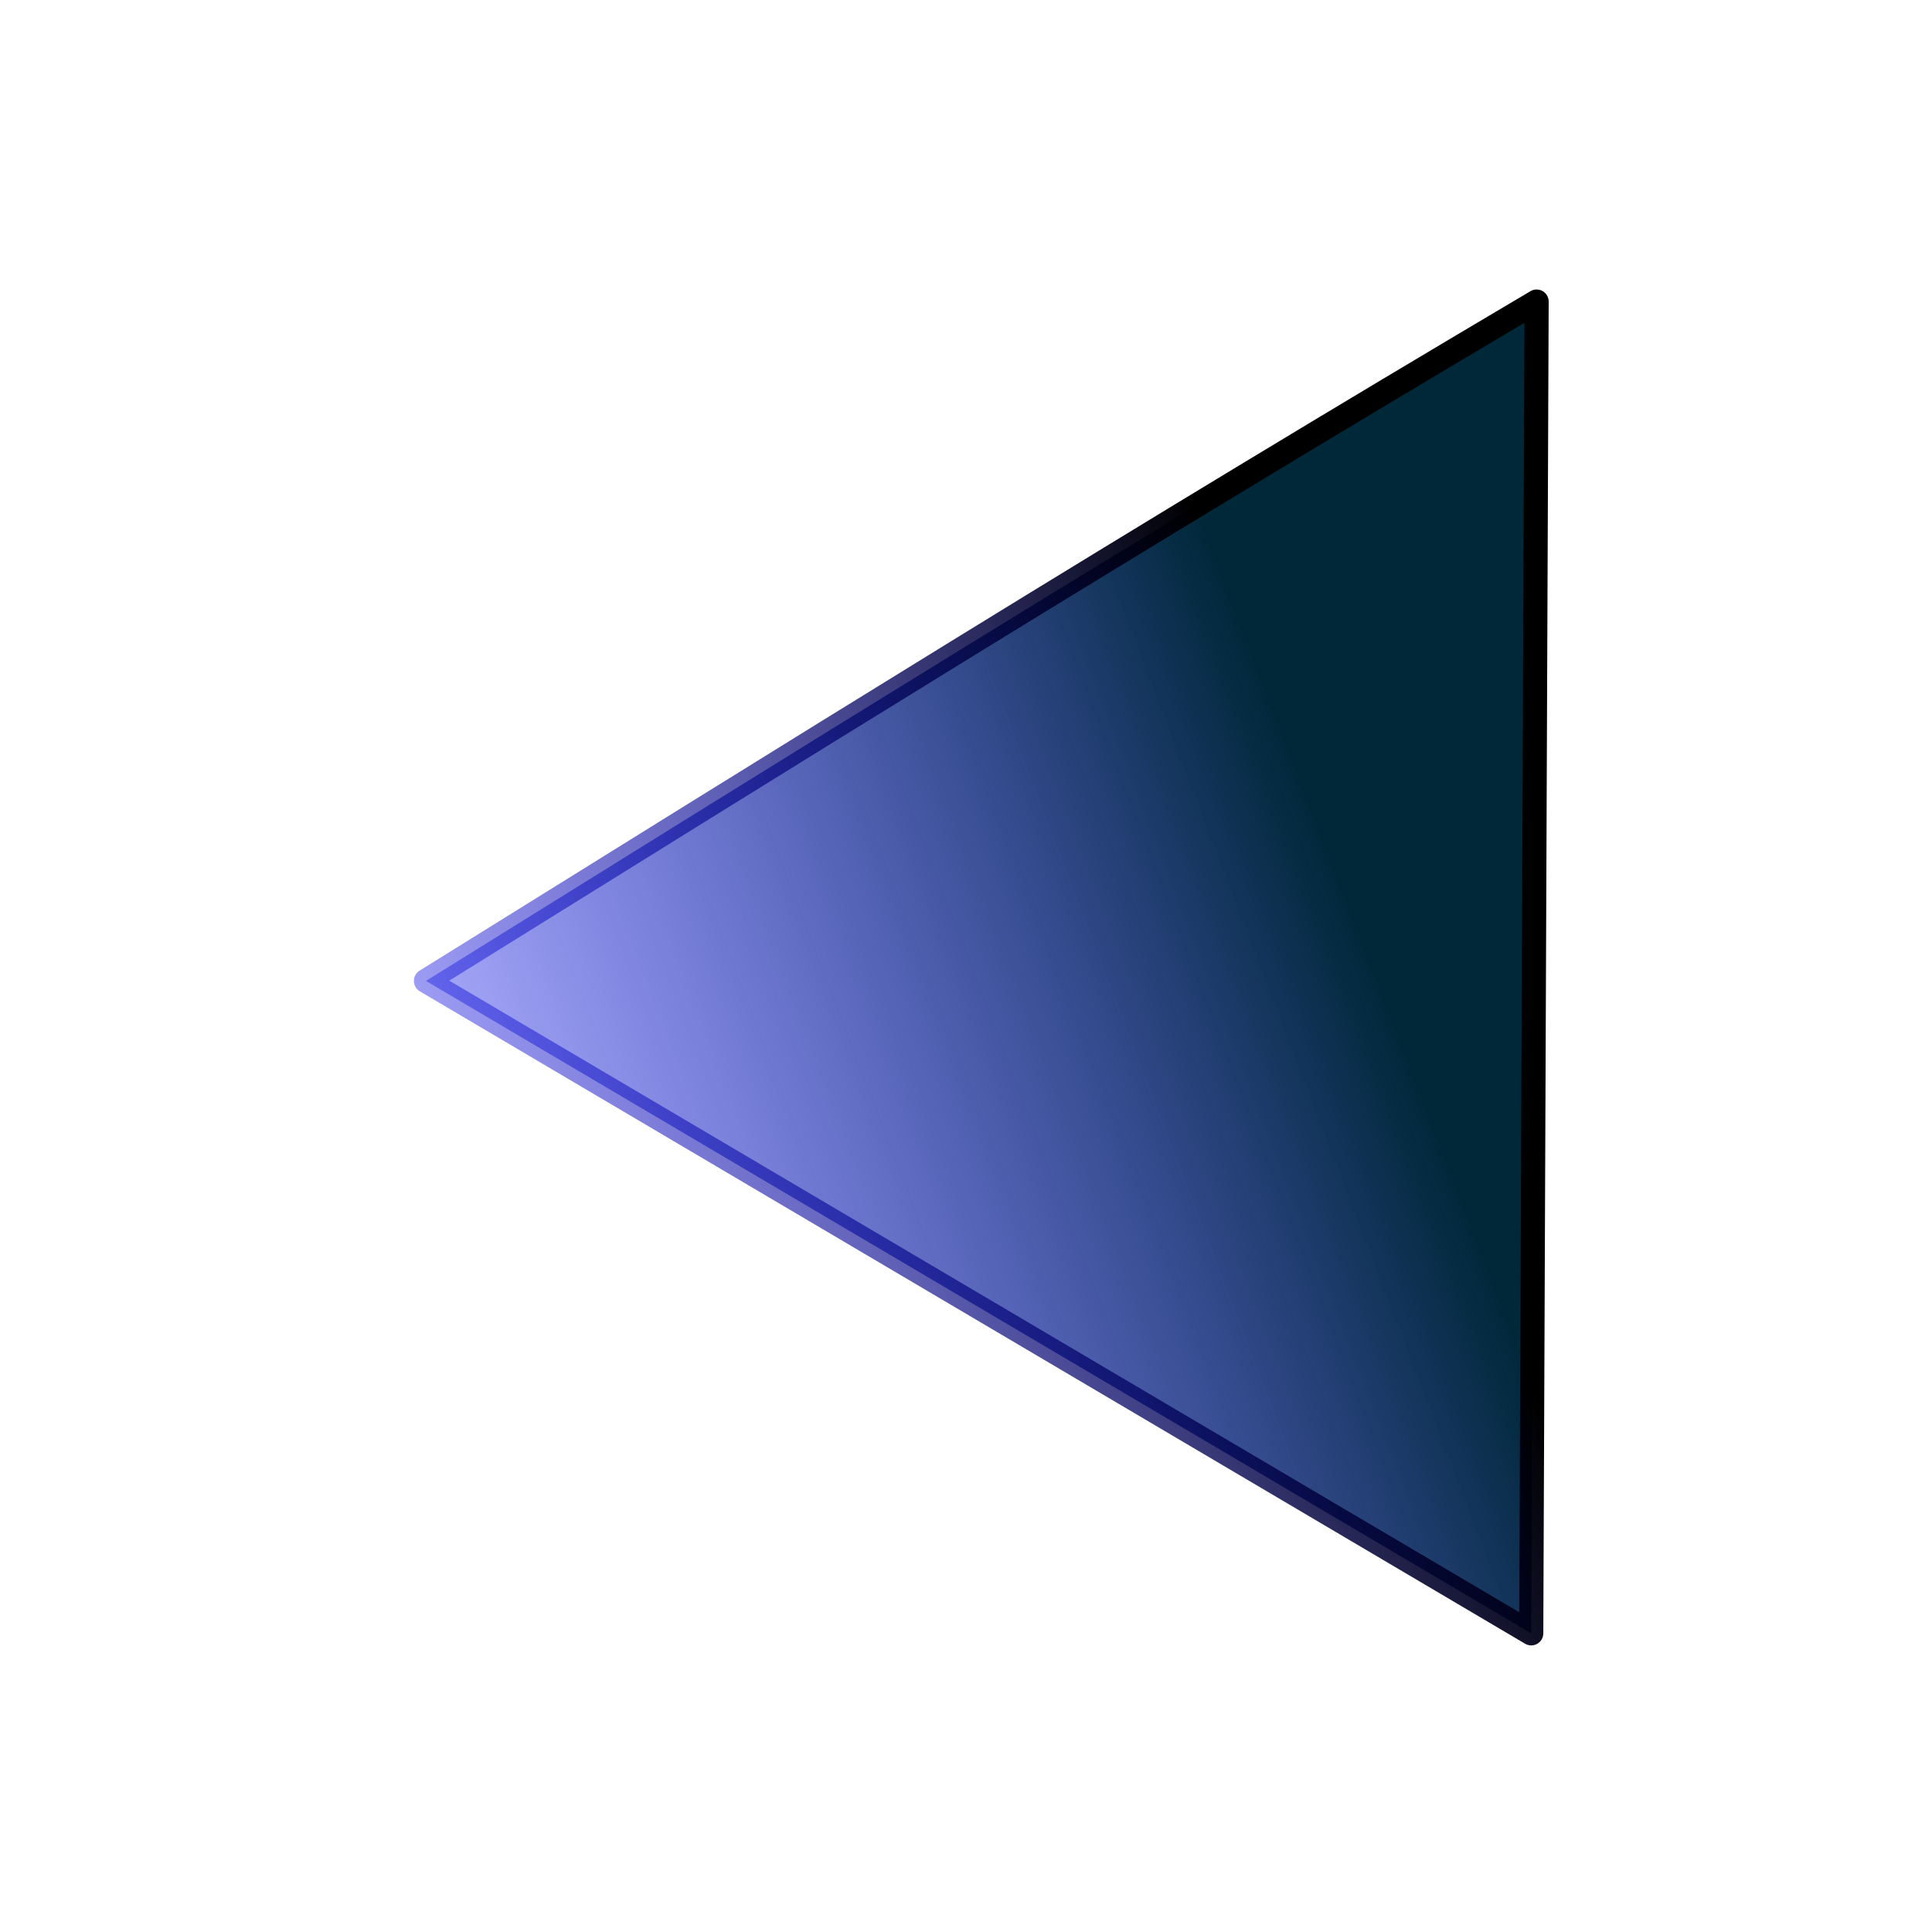
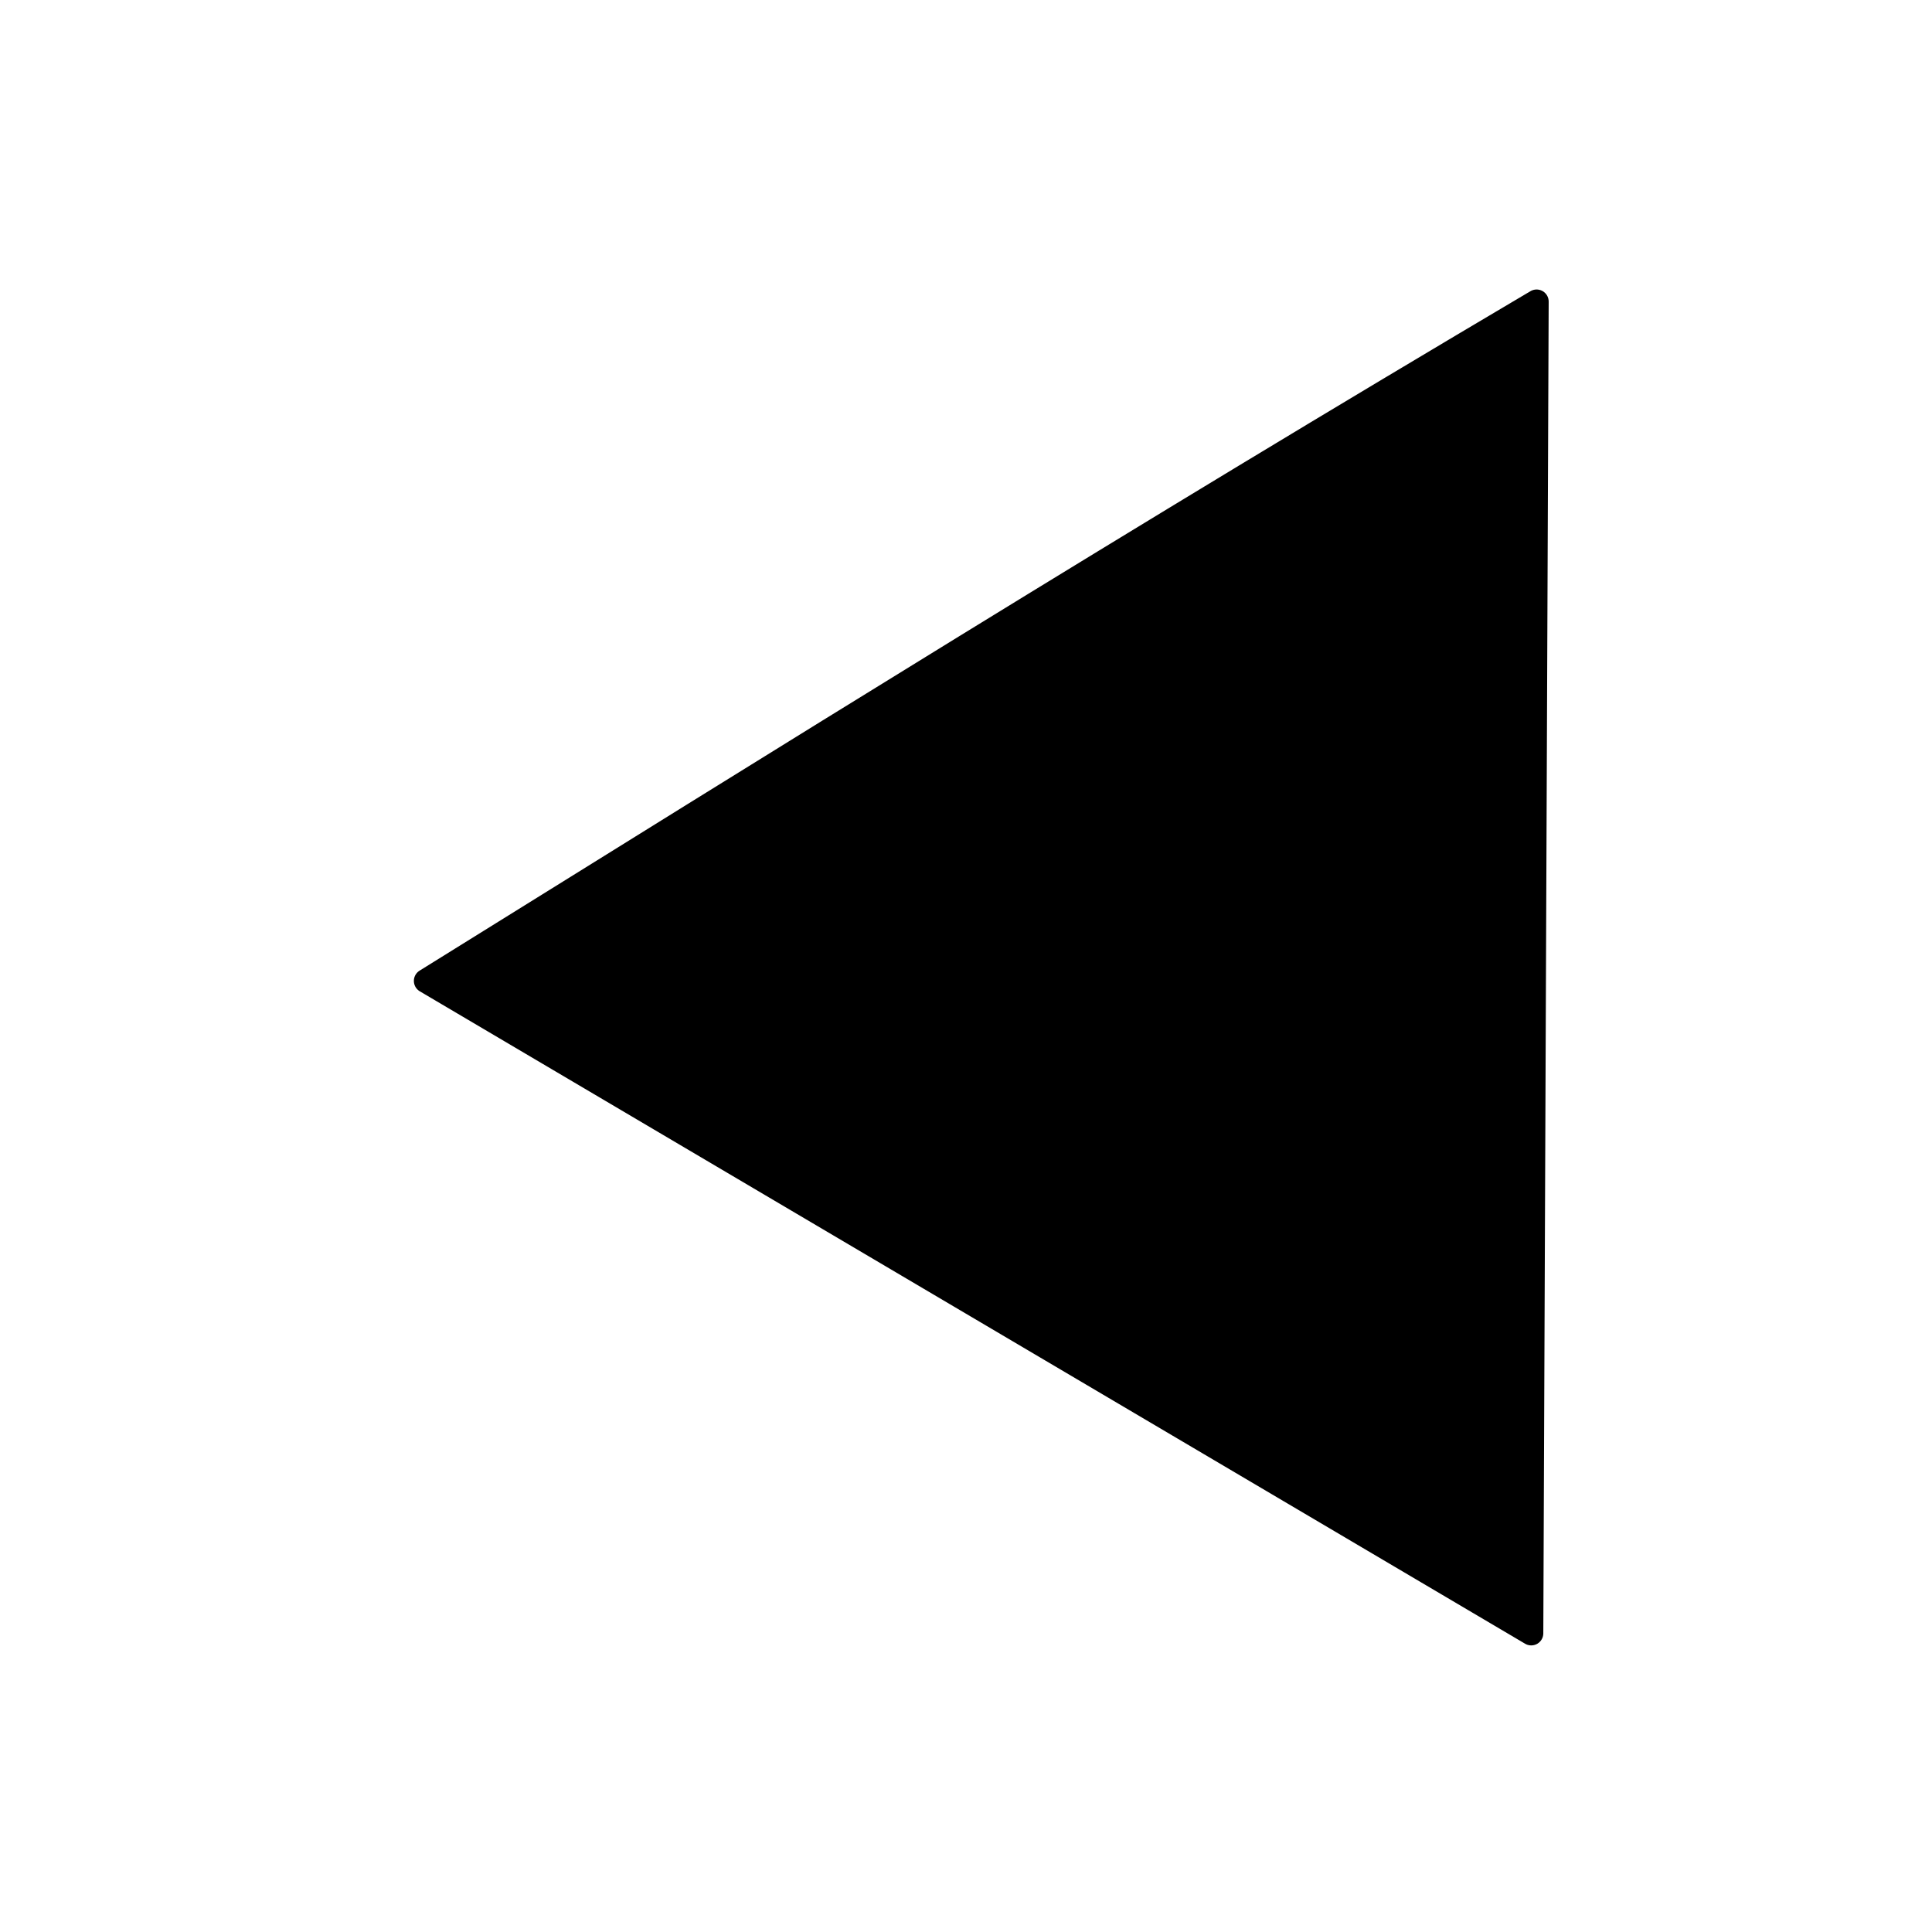
<svg xmlns="http://www.w3.org/2000/svg" version="1.1" viewBox="0 0 32 32">
-   <defs>
-     <linearGradient id="c" x1="11.913" x2="27.737" y1="10.398" y2="16.471" gradientTransform="matrix(-1 0 0 1 32.506 0)" gradientUnits="userSpaceOnUse">
-       <stop stop-color="#002839" offset="0" />
-       <stop stop-color="#00f" stop-opacity=".259" offset="1" />
-     </linearGradient>
-     <linearGradient id="d" x1="11.913" x2="27.737" y1="10.398" y2="16.471" gradientTransform="matrix(-1 0 0 1 32.506 0)" gradientUnits="userSpaceOnUse">
-       <stop offset="0" />
-       <stop stop-color="#00f" stop-opacity=".306" offset="1" />
-     </linearGradient>
-   </defs>
-   <path d="m25.451 4.995c-6.614 3.911-12.473 7.571-18.396 11.252l18.307 10.806z" fill="url(#c)" stroke="url(#d)" stroke-linejoin="round" stroke-width=".4" />
+   <path d="m25.451 4.995c-6.614 3.911-12.473 7.571-18.396 11.252l18.307 10.806z" stroke="#000" stroke-linejoin="round" stroke-width=".4" />
</svg>
